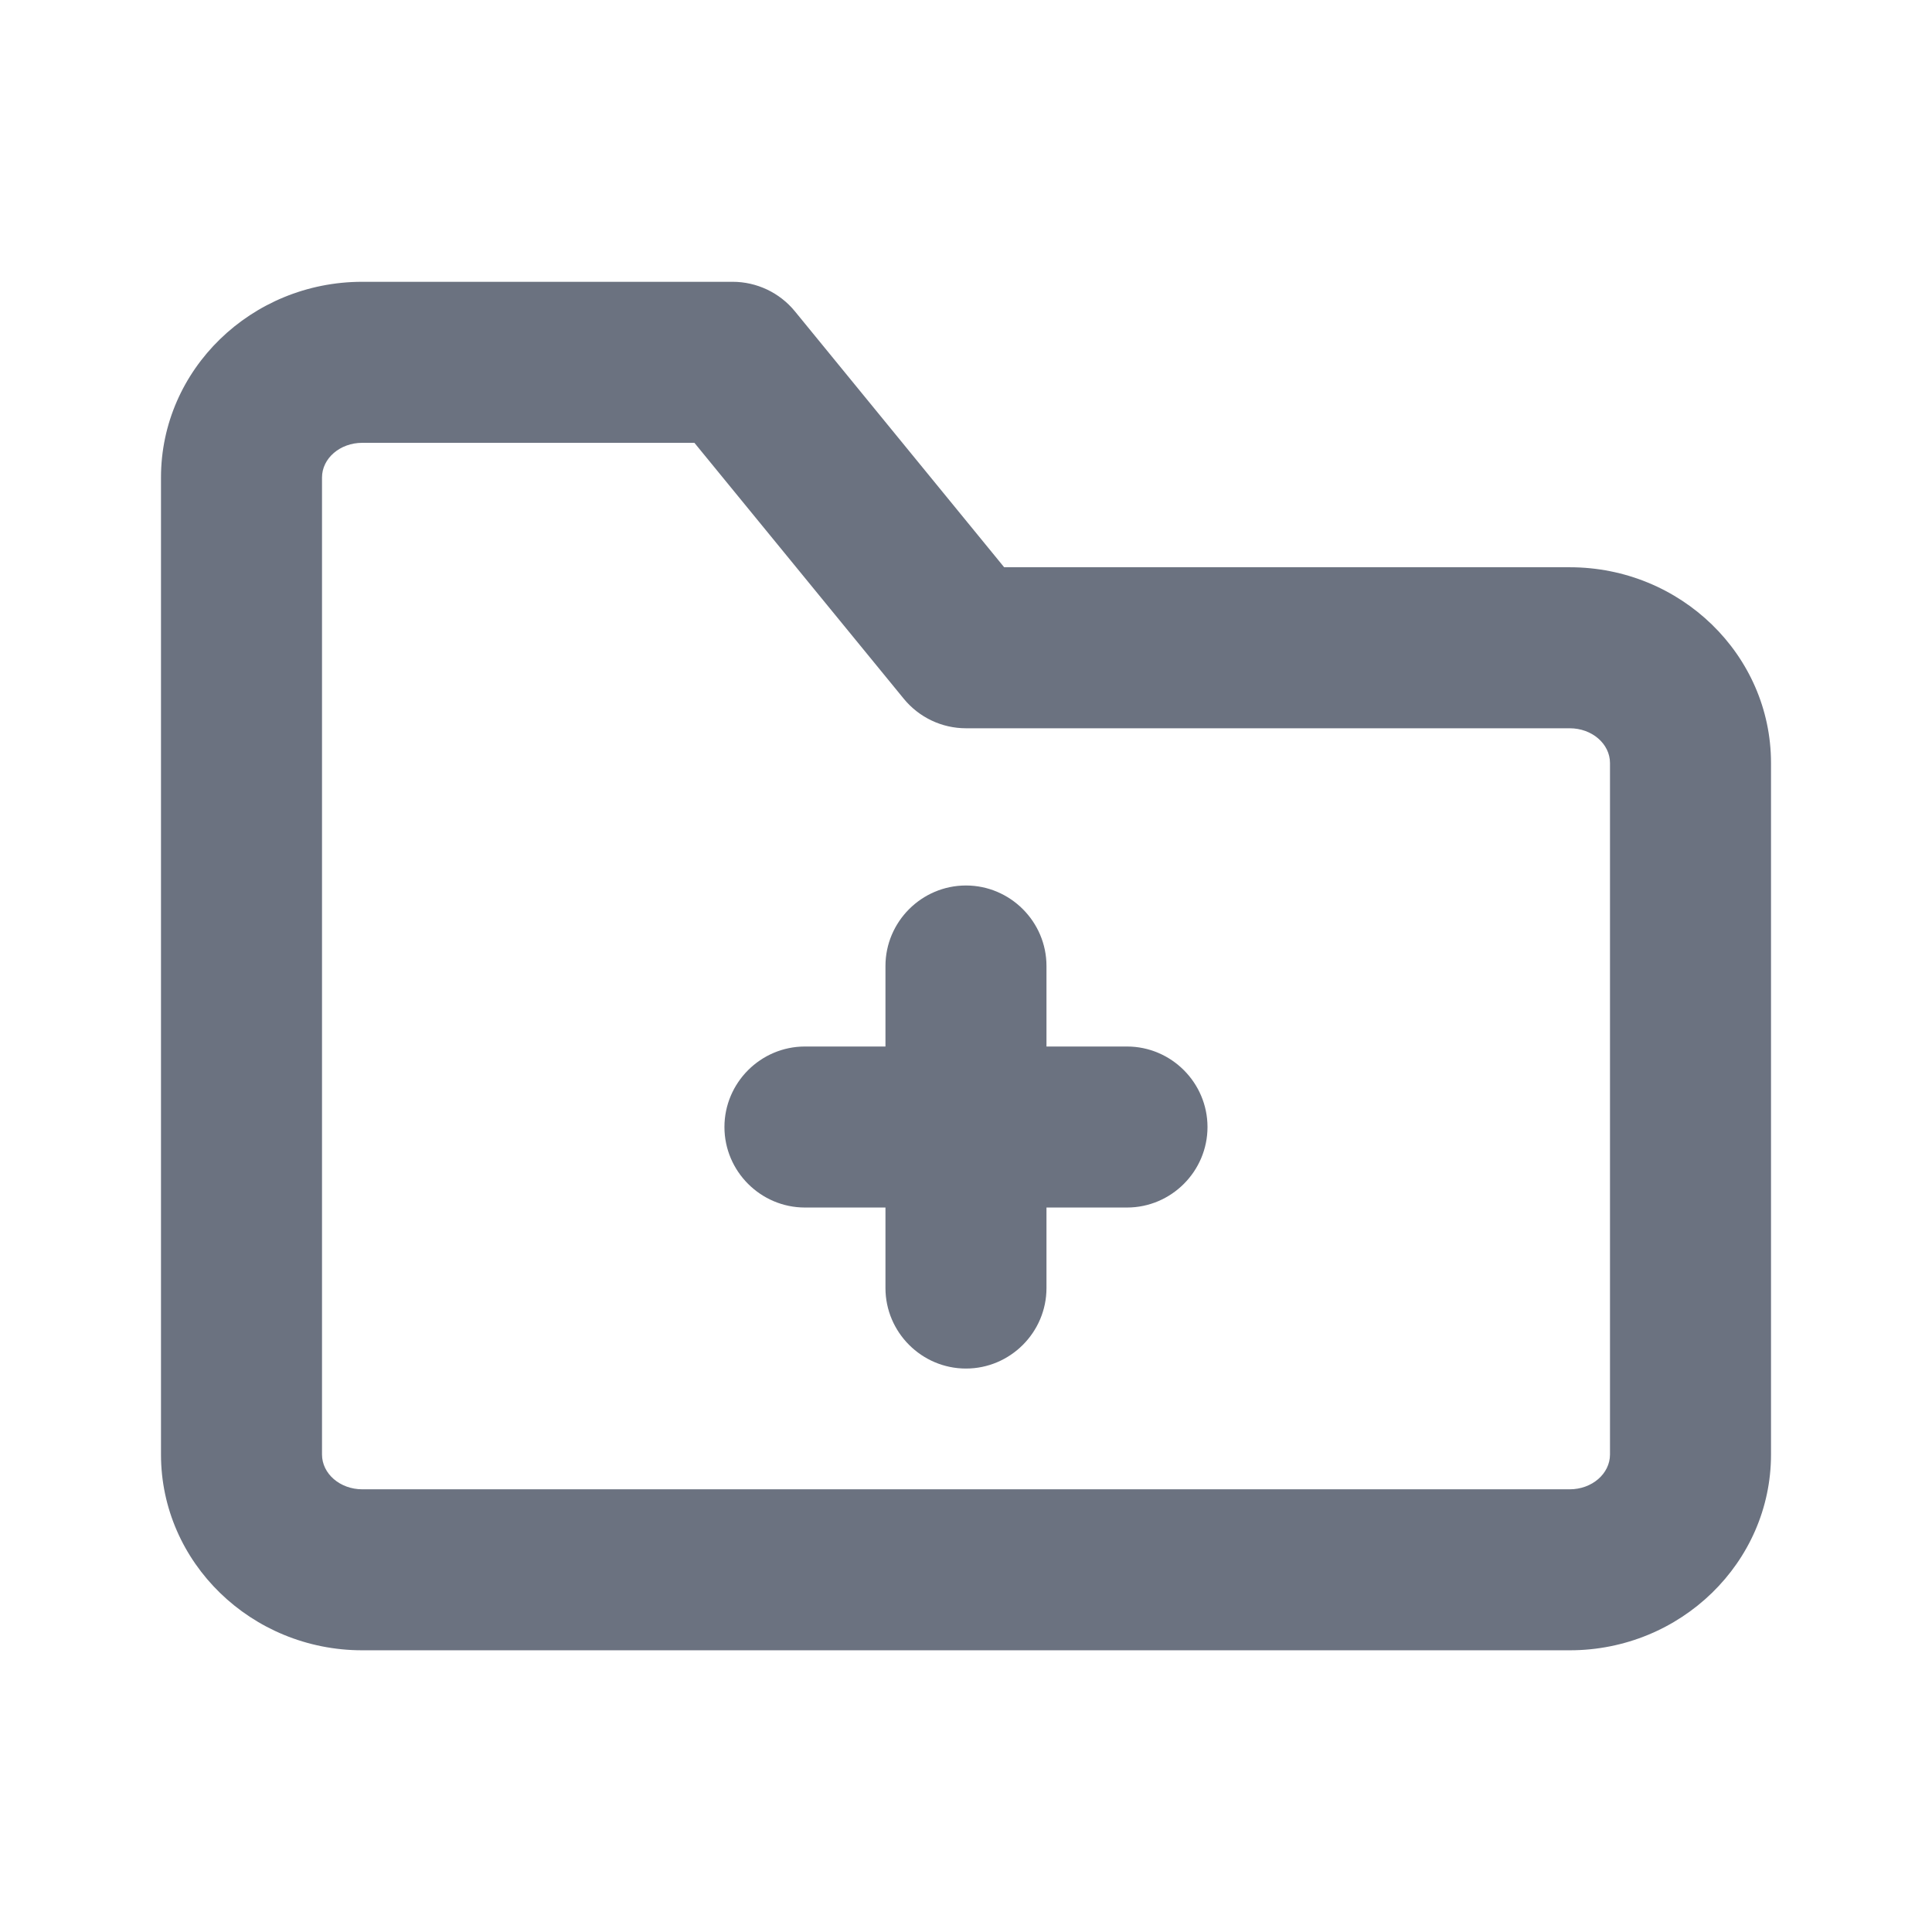
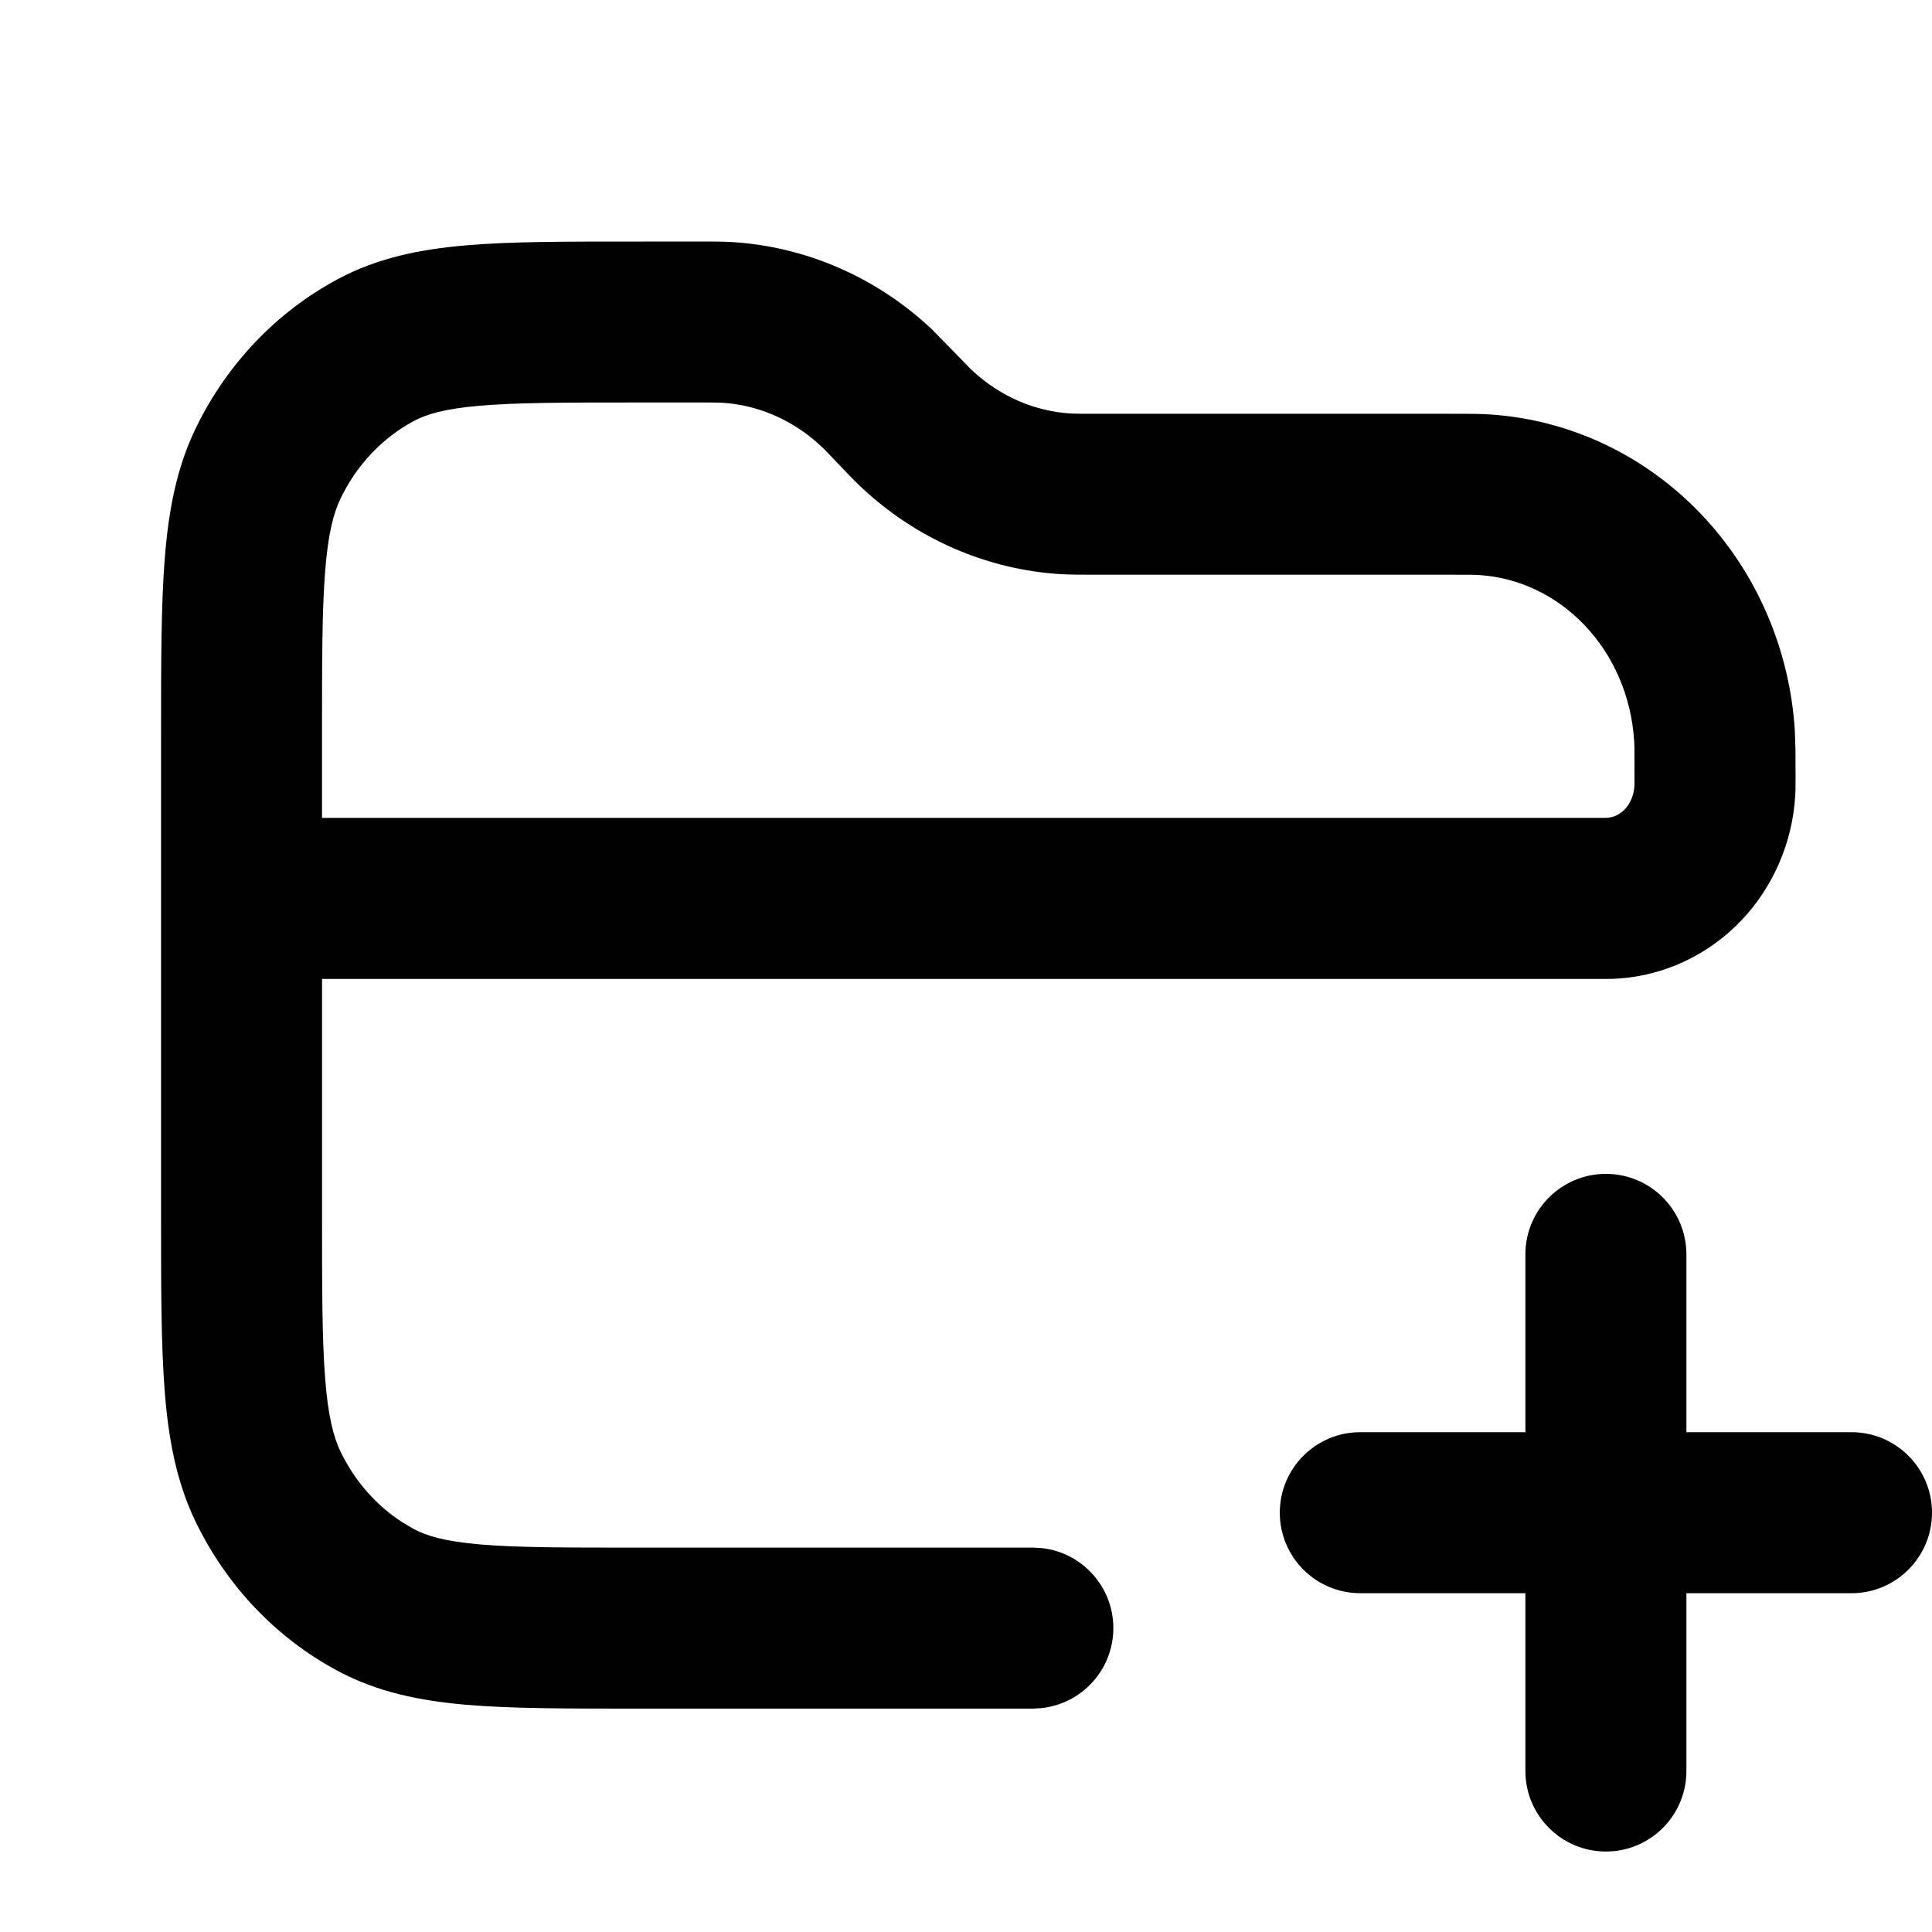
<svg xmlns="http://www.w3.org/2000/svg" fill="none" height="64" viewBox="0 0 64 64" width="64">
-   <path clip-rule="evenodd" d="m37.333 34.667h-2.667v-2.667c0-1.467-1.2-2.667-2.667-2.667s-2.667 1.2-2.667 2.667v2.667h-2.667c-1.467 0-2.667 1.2-2.667 2.667s1.2 2.667 2.667 2.667h2.667v2.667c0 1.467 1.2 2.667 2.667 2.667s2.667-1.2 2.667-2.667v-2.667h2.667c1.467 0 2.667-1.2 2.667-2.667s-1.2-2.667-2.667-2.667zm16 13.516c0 .635-.597 1.152-1.333 1.152h-40c-.736 0-1.333-.517-1.333-1.152v-11.501-20.864c0-.635.597-1.149 1.333-1.149h11.003l6.933 8.475c.507.621 1.264.981 2.064.981h20c.736 0 1.333.515 1.333 1.152zm-1.333-29.392h-18.736l-6.931-8.477c-.507-.621-1.267-.979-2.064-.979h-12.269c-3.675 0-6.667 2.907-6.667 6.483v32.365c0 3.576 2.992 6.485 6.667 6.485h40c3.675 0 6.667-2.909 6.667-6.485v-22.907c0-3.579-2.992-6.485-6.667-6.485z" fill="#6b7280" fill-rule="evenodd" />
+   <path d="m53.198 38.886c1.472 0 2.666 1.194 2.666 2.666v5.891h5.469c1.473 0 2.667 1.194 2.667 2.667-0 1.472-1.194 2.667-2.667 2.667h-5.469v5.891c-0 1.472-1.194 2.666-2.666 2.666-1.473 0-2.667-1.193-2.667-2.666v-5.891h-5.469c-1.473 0-2.667-1.194-2.667-2.667 0-1.473 1.194-2.667 2.667-2.667h5.469v-5.891c0-1.473 1.194-2.666 2.667-2.666zm-30.047-30.886c.428 0 .736-0 1.041.016h.016c2.493.144 4.845 1.178 6.667 2.898l.742.758.011.011.541.557.008.006c.934.882 2.105 1.384 3.312 1.453.132.006.283.008.75.008h11.764c.584 0 1.01-.002 1.395.025 2.653.184 5.123 1.374 6.964 3.311 1.838 1.933 2.926 4.48 3.094 7.158l.021.633c.003.234.003.497.003.808 0 .253.002.501-.011.722v.005c-.095 1.53-.717 2.998-1.781 4.117-1.067 1.123-2.512 1.823-4.073 1.93h-.008c-.225.015-.47.013-.708.013h-42.231v7.812c0 2.437.001 4.114.102 5.414.098 1.268.279 1.952.516 2.443.475.98 1.19 1.78 2.044 2.33l.375.222c.419.225 1.018.409 2.198.511 1.216.104 2.793.106 5.117.106h13.195l.273.013c1.345.137 2.393 1.274 2.393 2.654-.001 1.38-1.048 2.514-2.393 2.65l-.273.016h-13.195c-2.232 0-4.076.002-5.573-.127-1.532-.132-2.941-.416-4.261-1.123-2.043-1.094-3.679-2.824-4.697-4.924l-.003-.003c-.648-1.342-.909-2.775-1.031-4.356-.121-1.554-.12-3.472-.12-5.826v-15.88c0-2.354-0-4.271.12-5.825.123-1.581.382-3.014 1.031-4.354 1.018-2.102 2.656-3.838 4.7-4.933 1.319-.708 2.727-.991 4.258-1.122 1.497-.129 3.343-.125 5.576-.125zm-2.133 5.333c-2.326 0-3.904.003-5.12.107-1.18.101-1.776.284-2.192.508-1.02.546-1.877 1.434-2.42 2.555-.236.488-.419 1.17-.517 2.442-.101 1.3-.102 2.976-.102 5.414v2.734h42.531c.026-0.0.042-.003.052-.003.191-.013.399-.098.573-.281.175-.185.299-.454.32-.763l.002-.089c.001-.072 0-.167 0-.317 0-.702.001-.924-.01-1.099l-.003-.006c-.091-1.463-.683-2.819-1.636-3.82-.949-.998-2.186-1.575-3.471-1.664h-.006c-.149-.011-.345-.013-1.018-.013h-11.764c-.428 0-.736 0-1.041-.016h-.016c-2.493-.143-4.843-1.177-6.667-2.898-.232-.218-.452-.452-.753-.768-.388-.404-.436-.462-.518-.536l-.016-.013-.016-.016c-.932-.88-2.104-1.382-3.312-1.451-.132-.006-.286-.008-.75-.008z" fill="#000" />
</svg>
